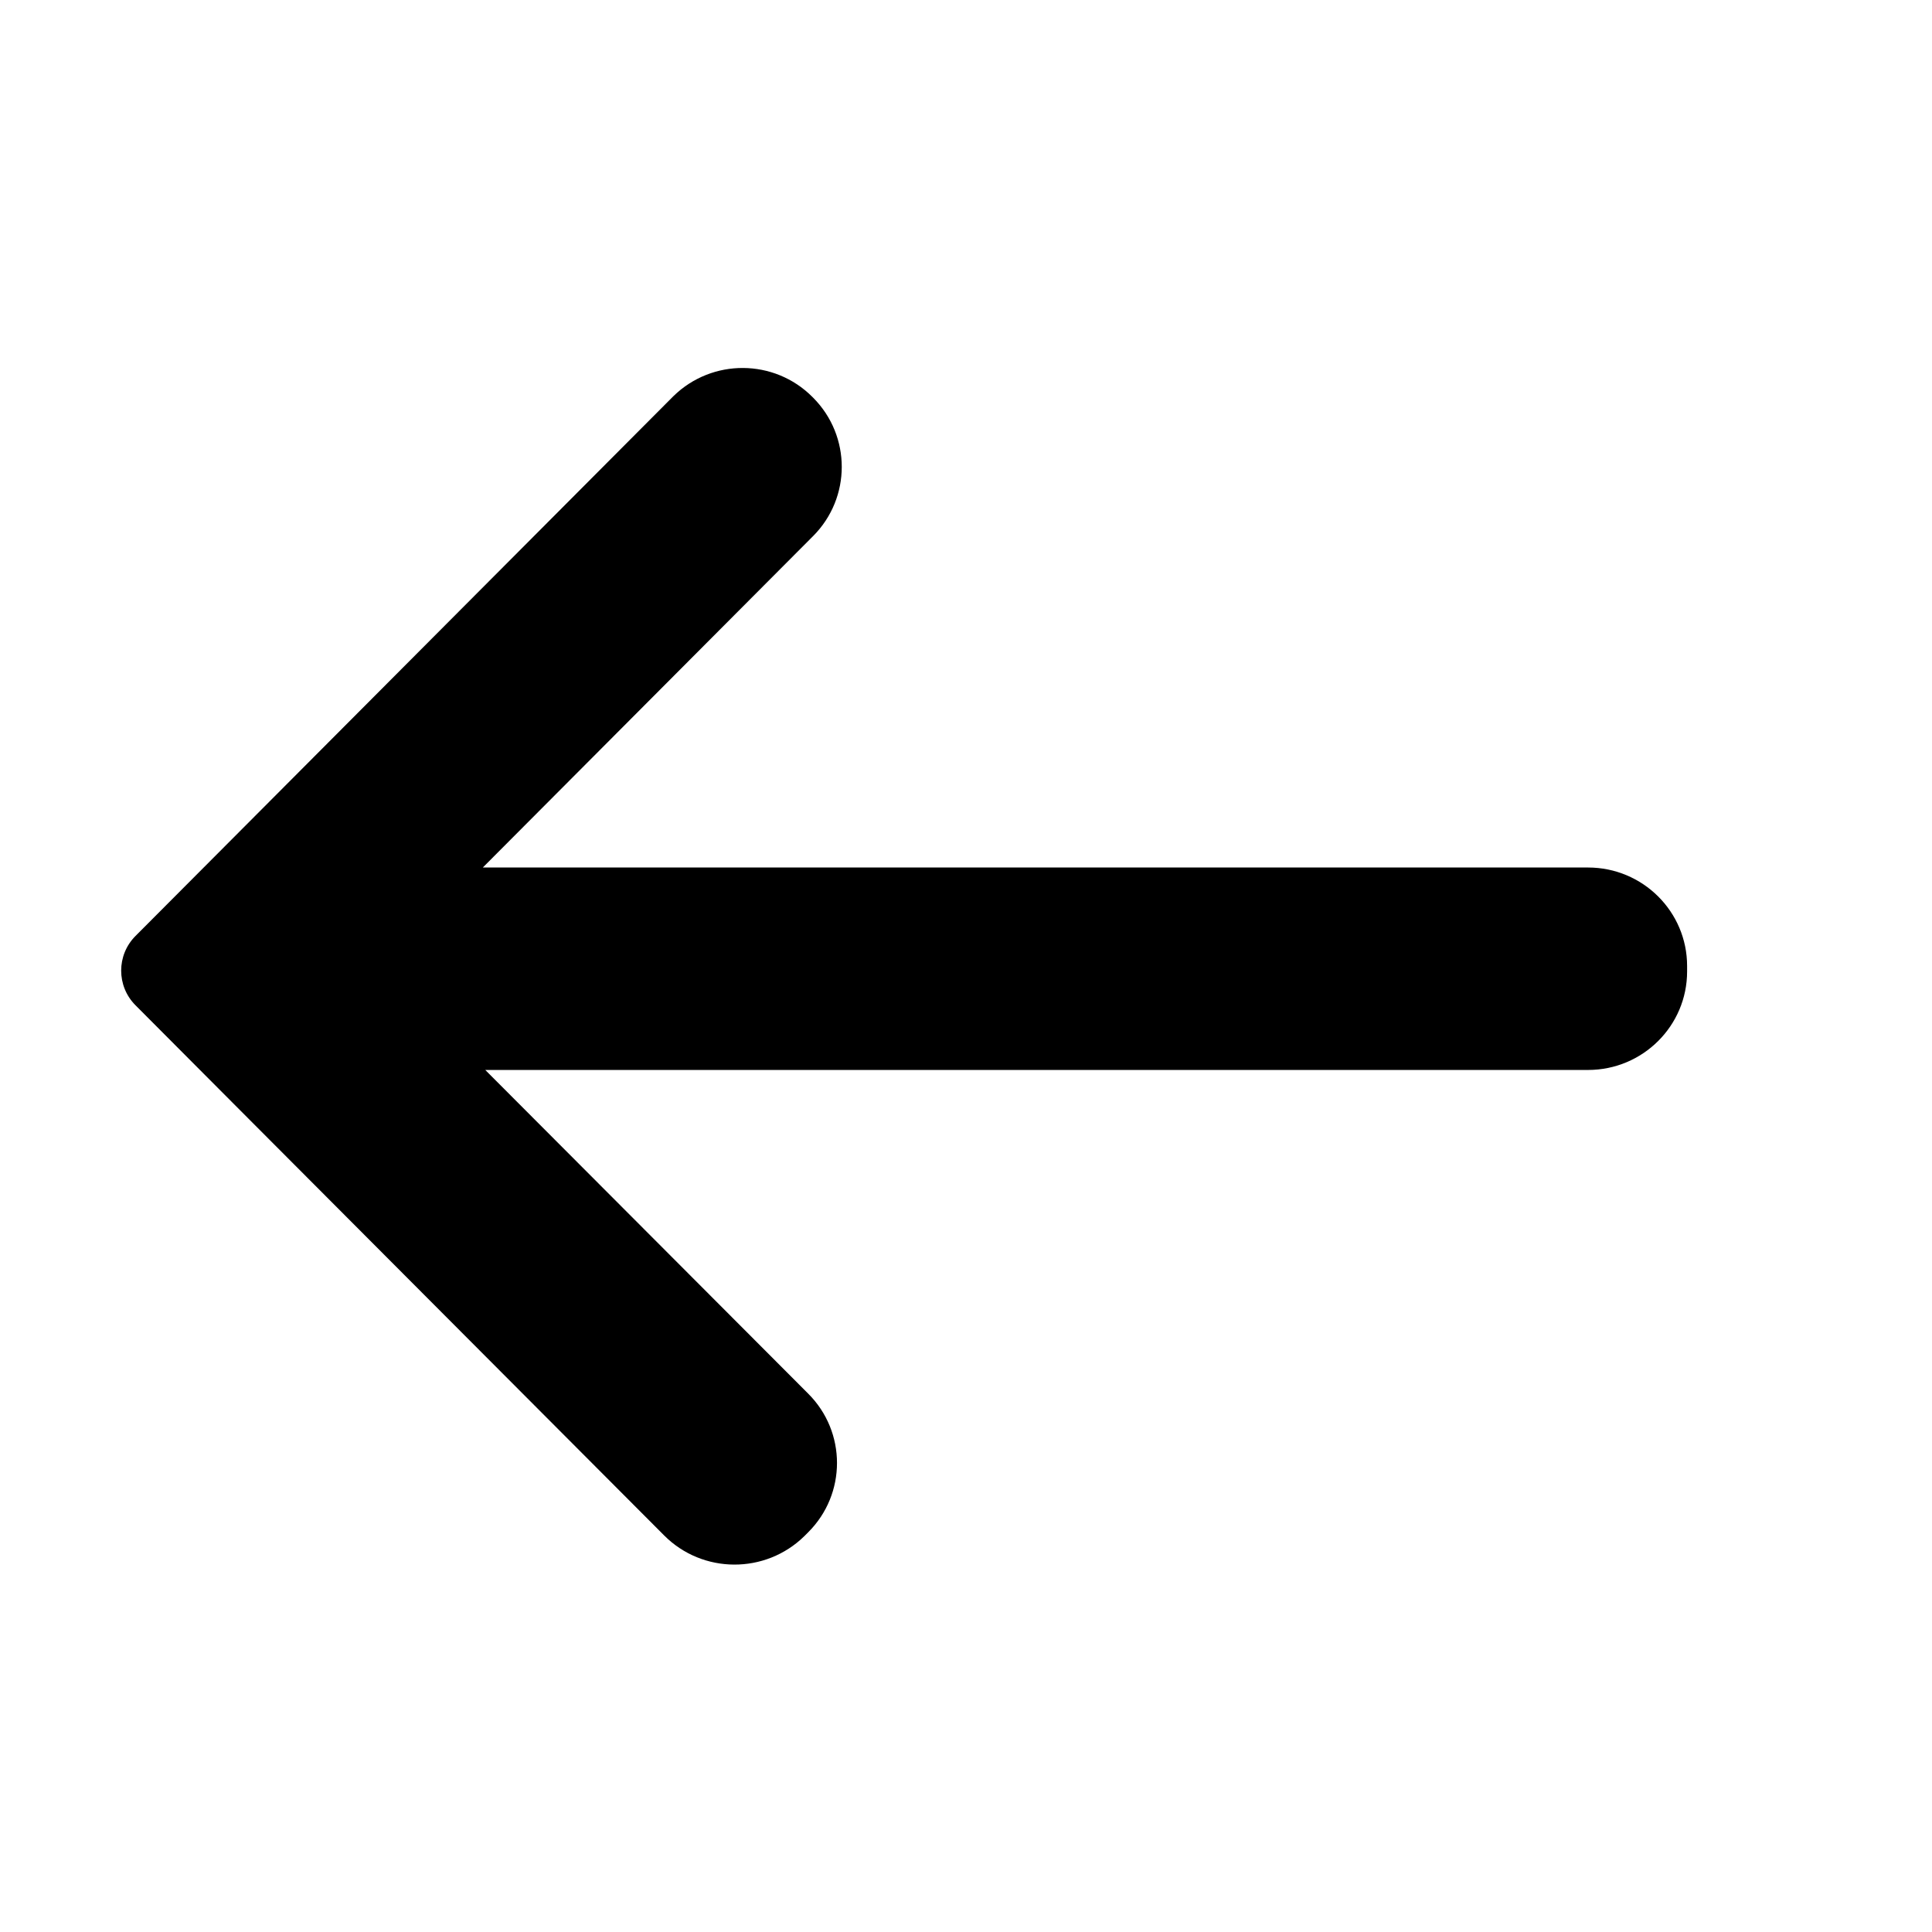
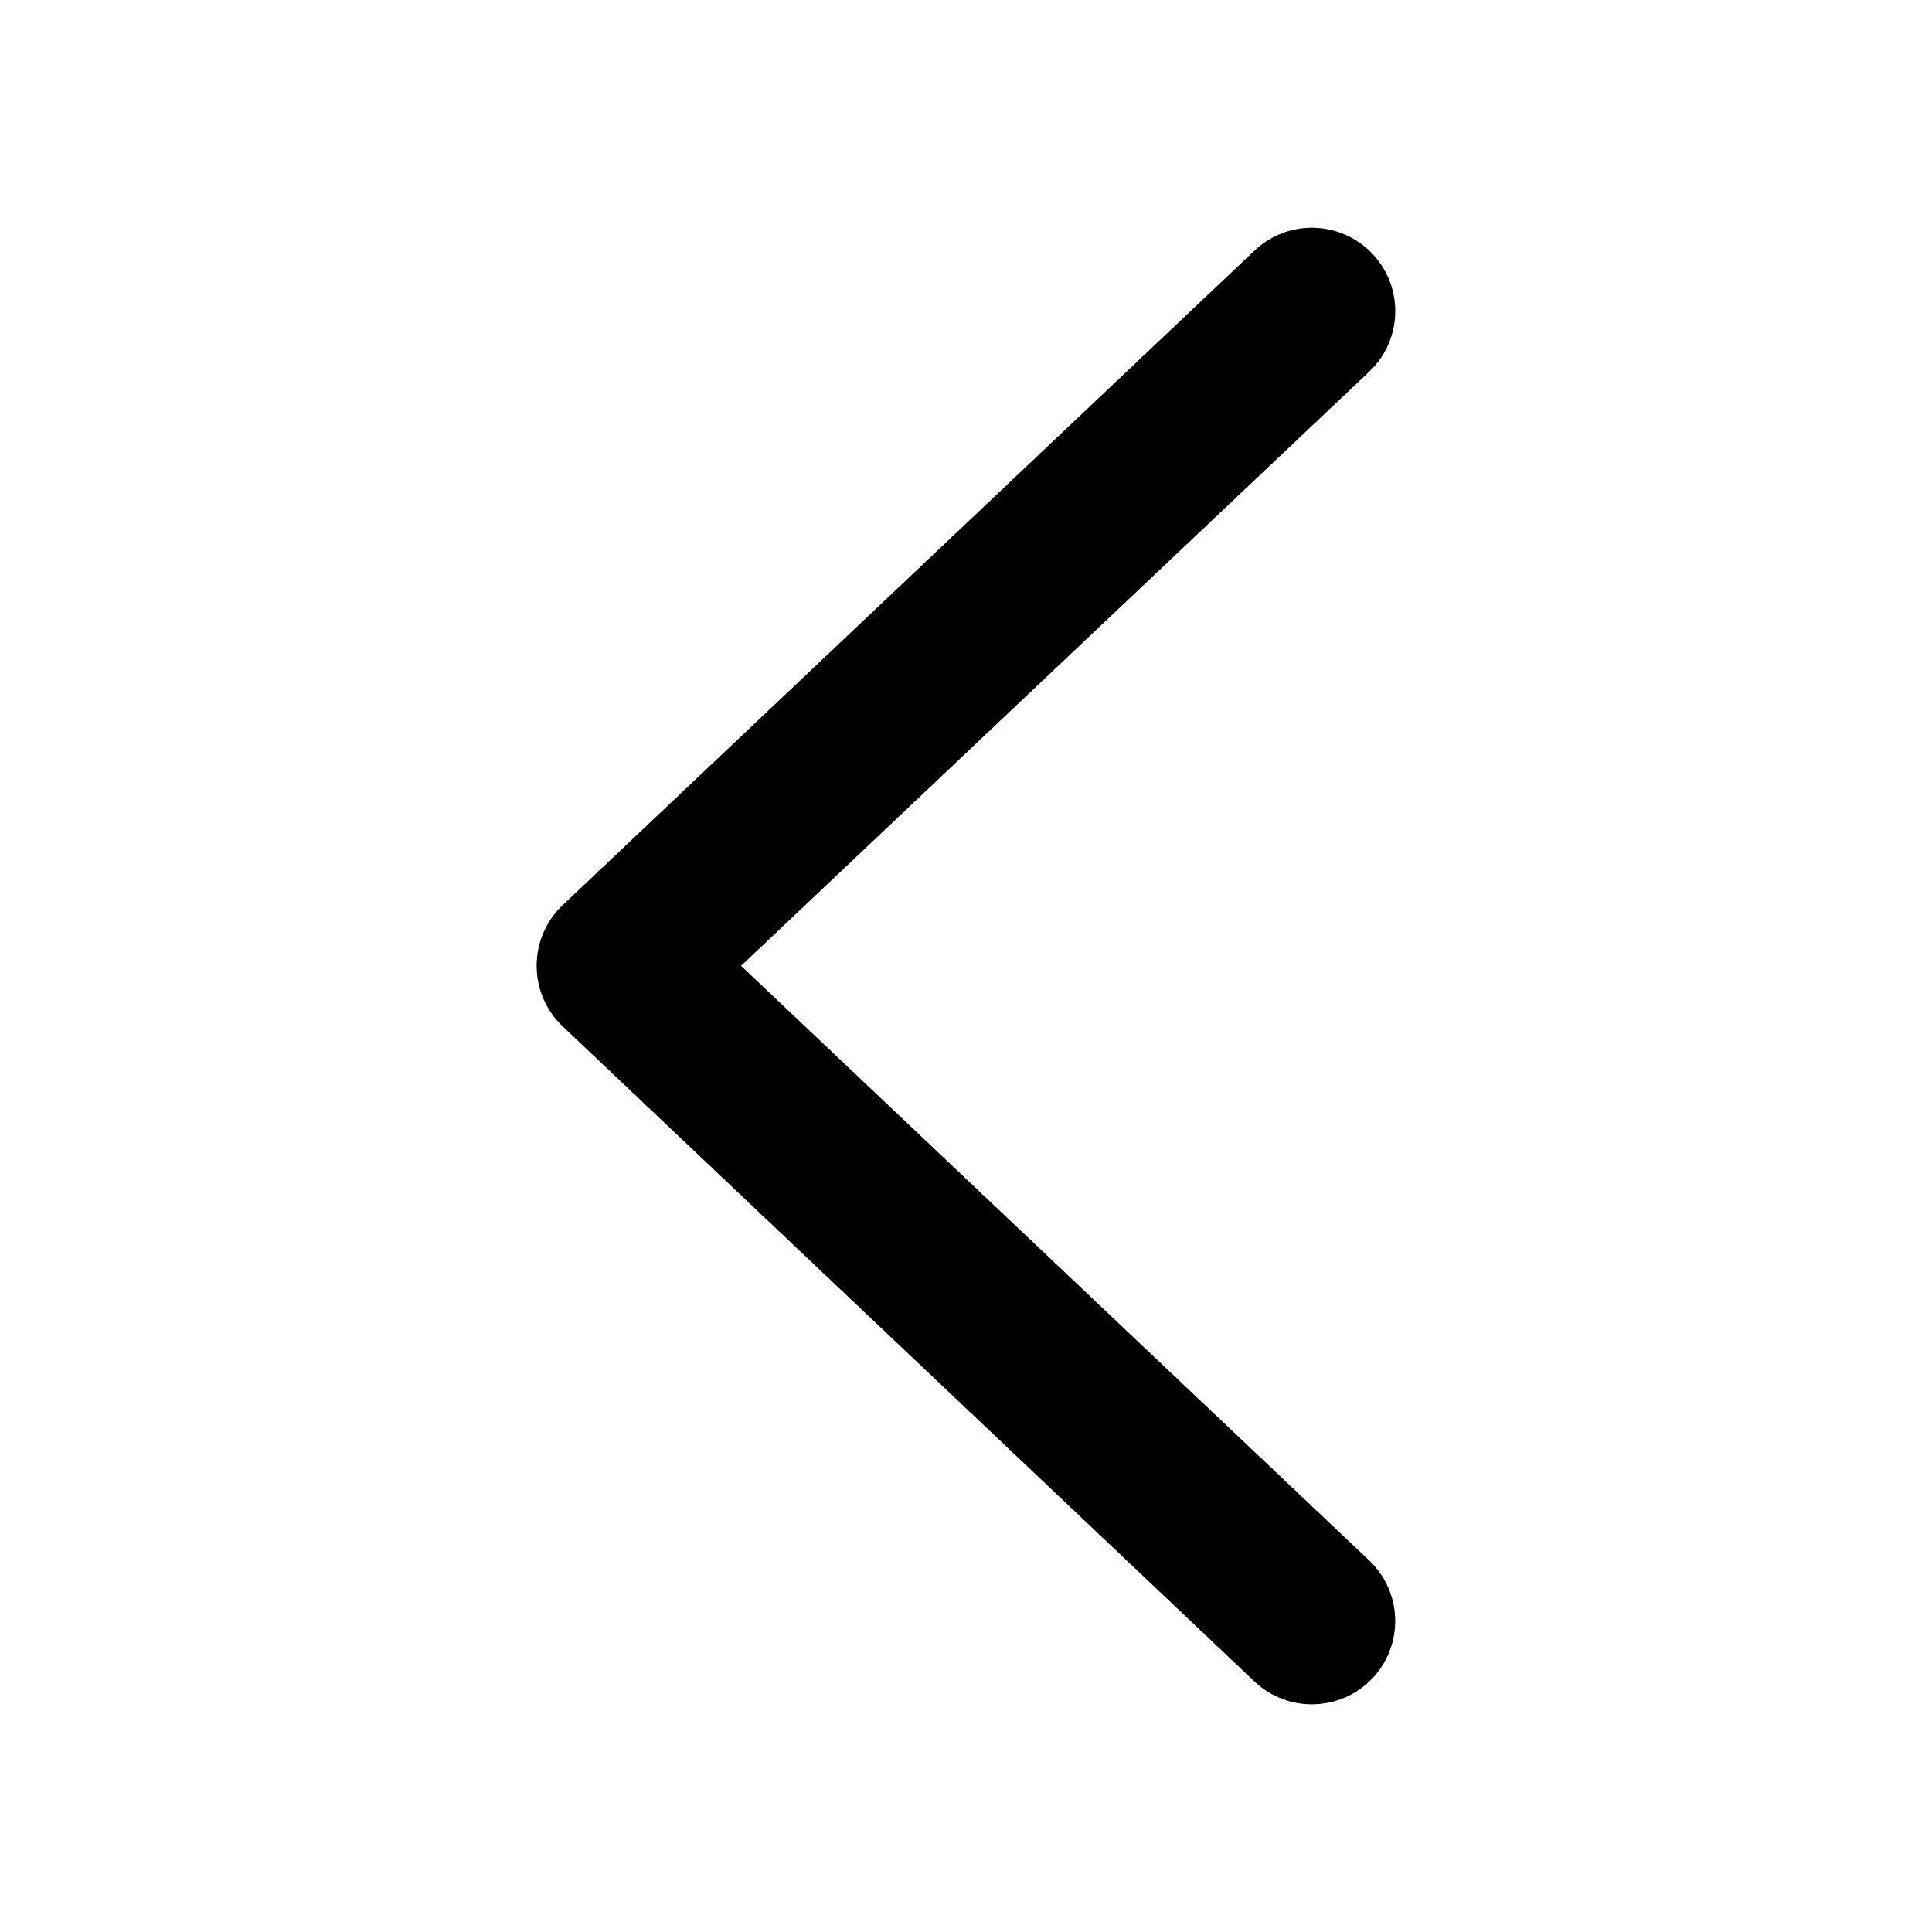
- <svg xmlns="http://www.w3.org/2000/svg" t="1621393465293" class="icon" viewBox="0 0 1024 1024" version="1.1" p-id="13232" width="120" height="120">
+ <svg xmlns="http://www.w3.org/2000/svg" t="1621739706071" class="icon" viewBox="0 0 1024 1024" version="1.1" p-id="142156" width="200" height="200">
  <defs>
    <style type="text/css" />
  </defs>
-   <path d="M257.2 567.1h584.5c29 0 52.5-23.4 52.5-52.2V512c0-28.8-23.5-52.2-52.5-52.2H255.9L431 284.1c20.2-20.3 20.2-53 0-73.3l-0.4-0.4c-20.2-20.3-53.1-20.5-73.6-0.5l-0.5 0.5L71.8 496.1a26.013 26.013 0 0 0 0 36.7l55.7 55.9L352 813.8c20.4 20.5 53.7 20.6 74.3 0.4l0.4-0.4 1.7-1.7c20.3-20.3 20.3-53.1 0-73.4L257.2 567.1z" p-id="13233" />
+   <path d="M284.437 511.823a44.187 44.187 0 0 1 13.786-32.08l366.751-346.956a44.187 44.187 0 0 1 60.713 64.248l-332.904 314.876 332.904 315.141a44.275 44.275 0 0 1 1.767 62.48c-16.791 17.675-44.806 18.47-62.48 1.767l-366.751-347.309a44.187 44.187 0 0 1-13.786-32.168z" fill="#000" p-id="142157" />
</svg>
